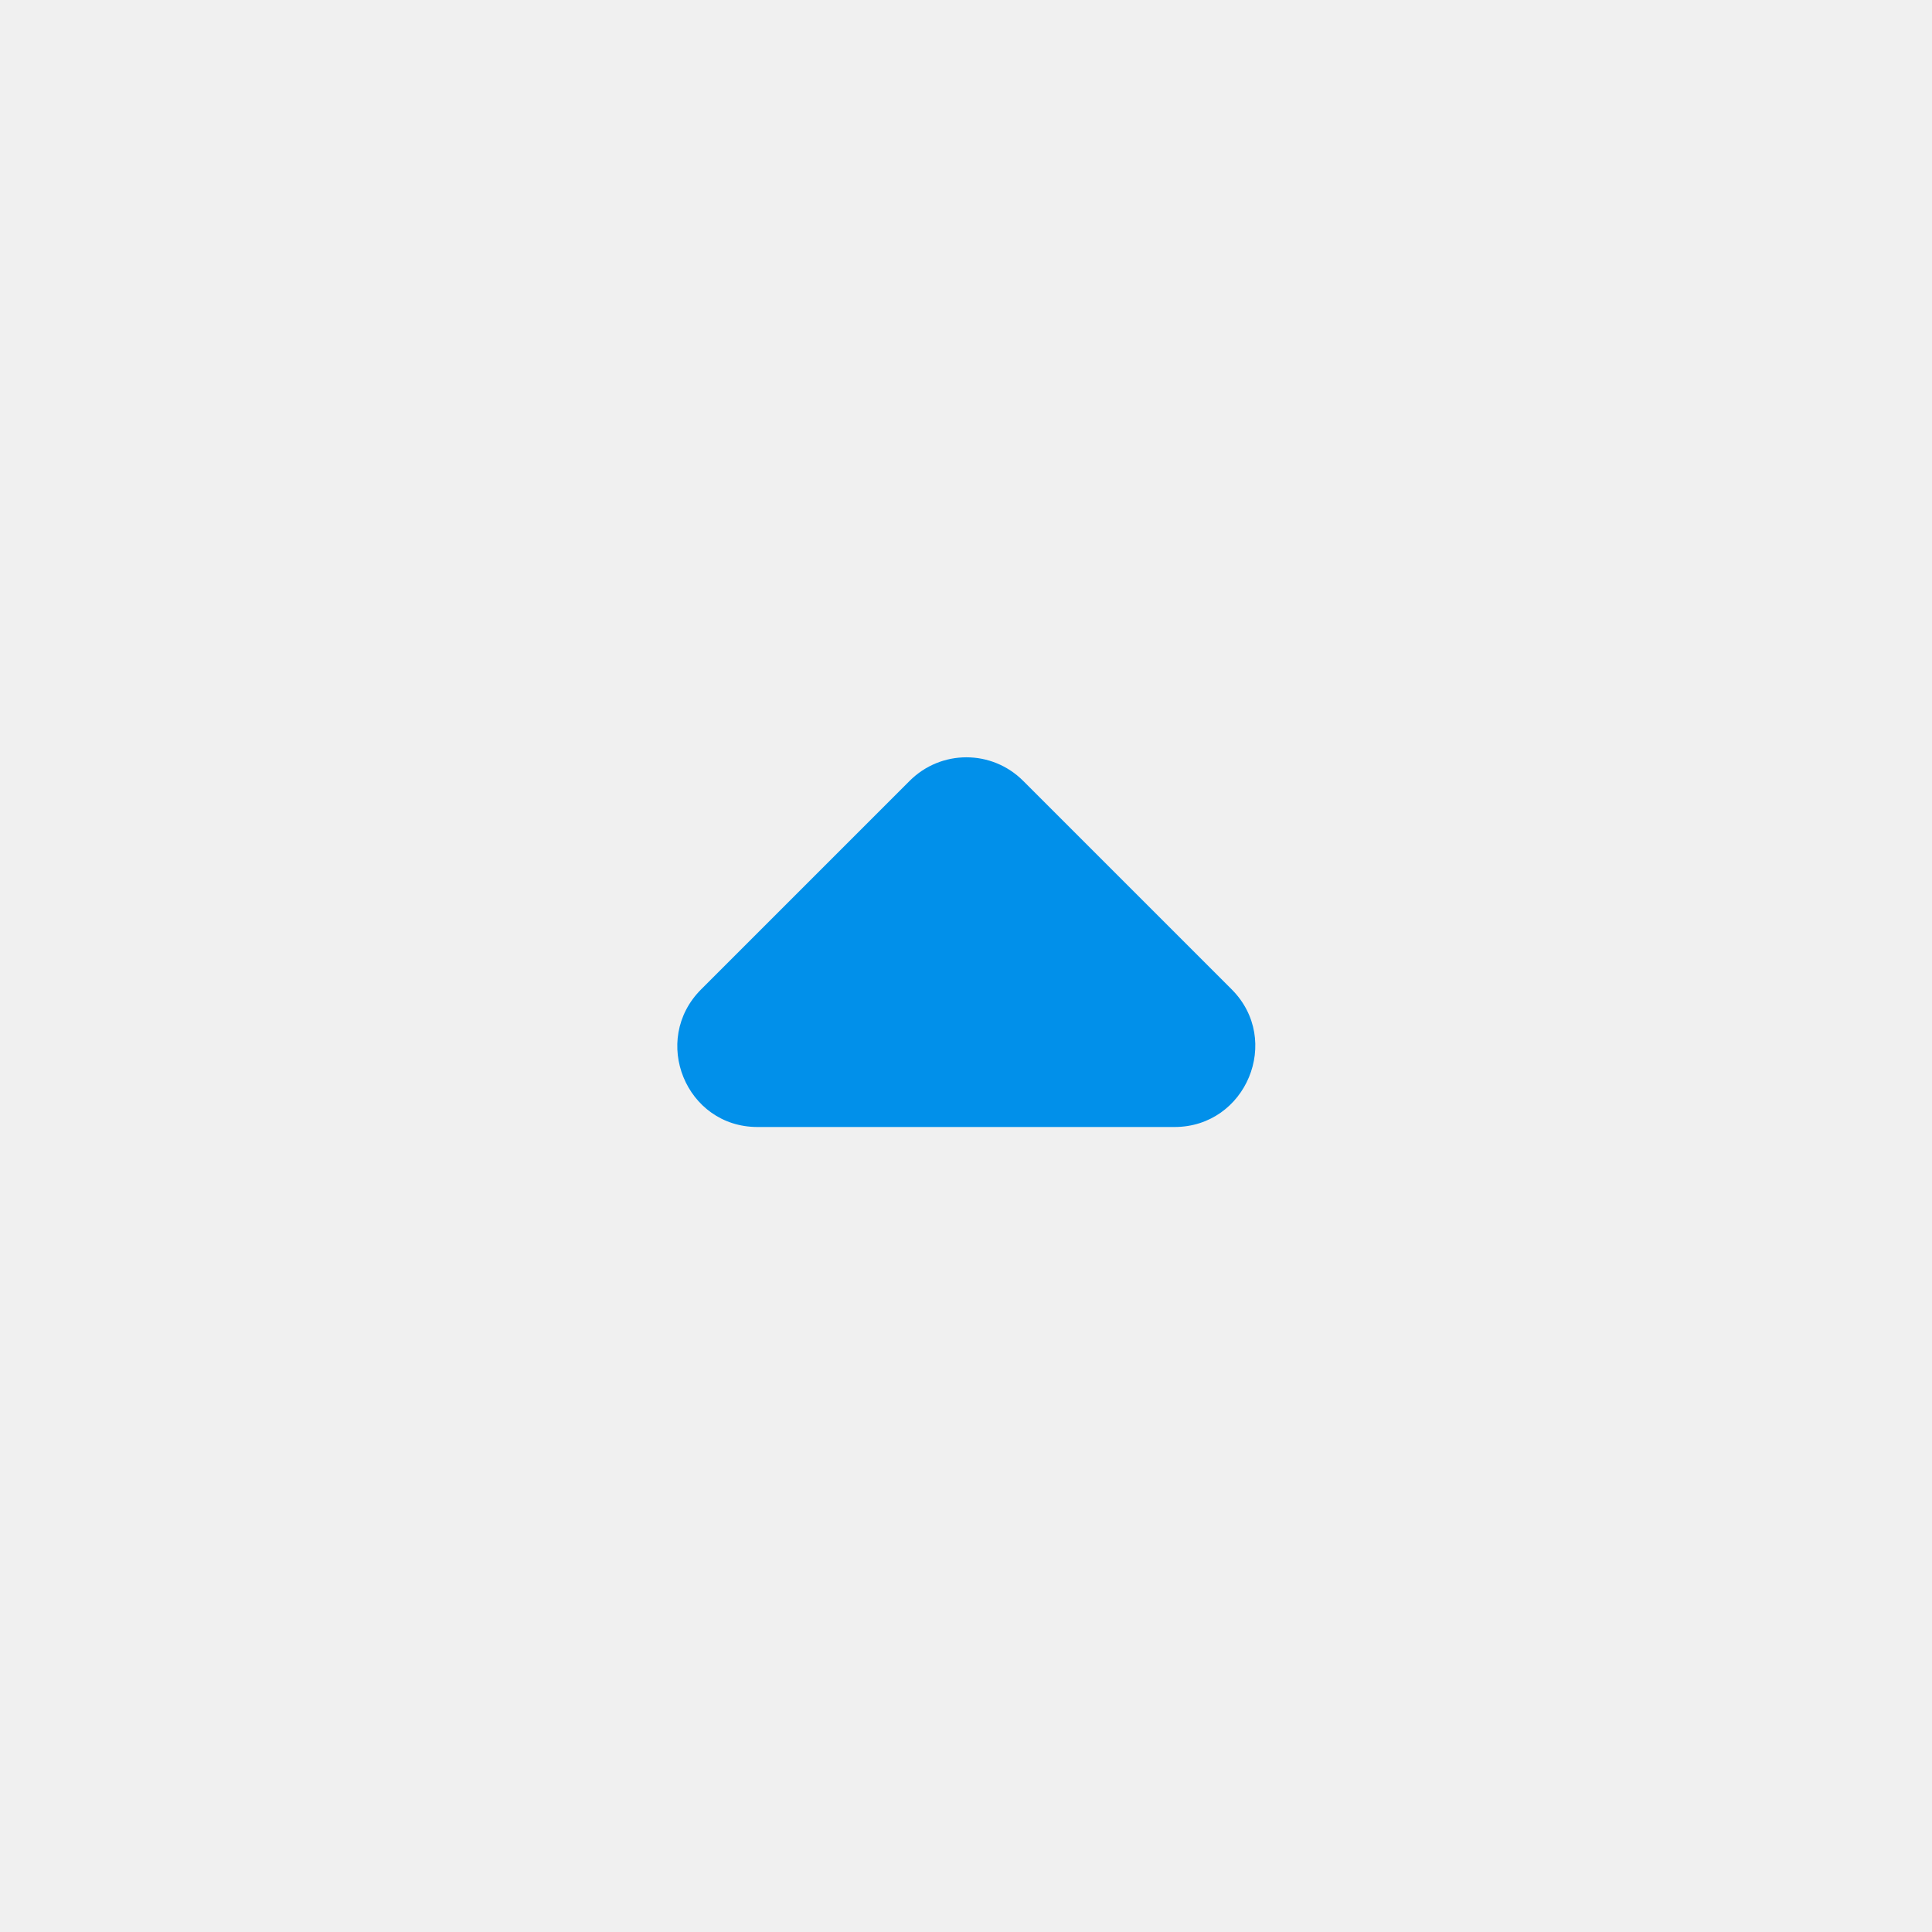
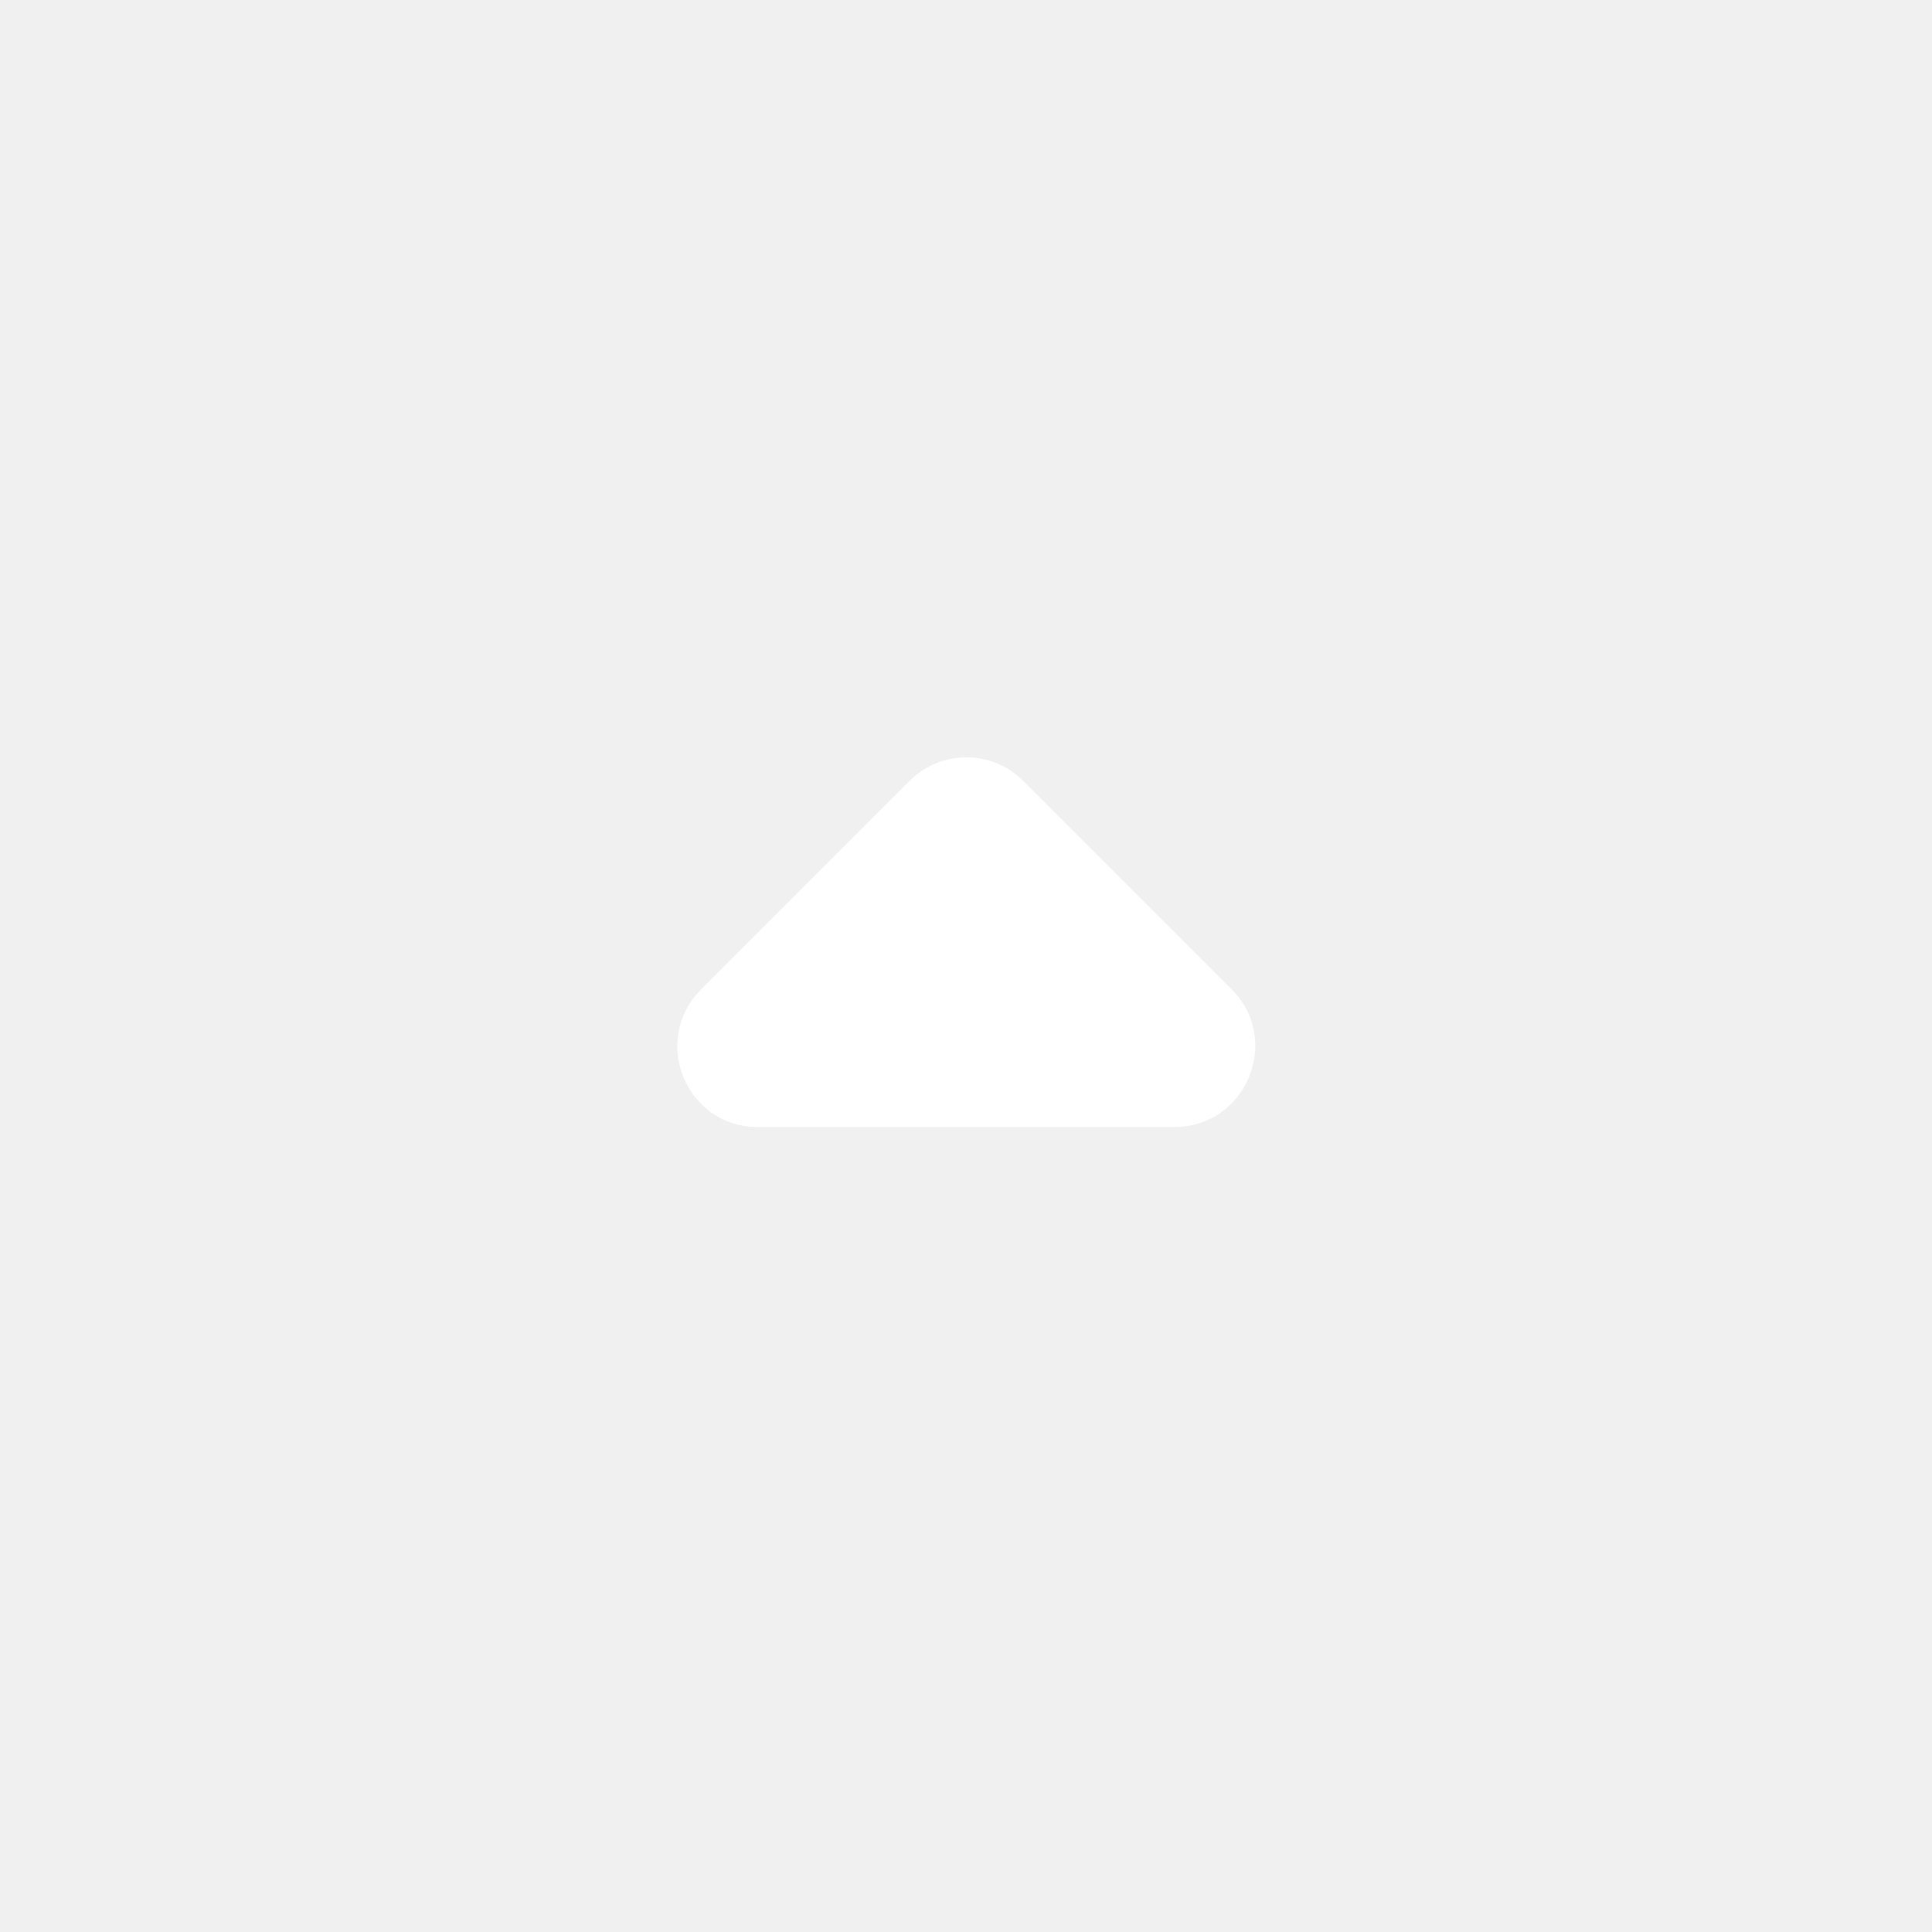
- <svg xmlns="http://www.w3.org/2000/svg" viewBox="0 0 24 24" fill="#0190EA" width="24px" height="24px">
+ <svg xmlns="http://www.w3.org/2000/svg" viewBox="0 0 24 24" fill="#ffffff" width="24px" height="24px">
  <path d="M0 0h24v24H0V0z" fill="none" />
  <path d="M8.71 12.29L11.3 9.7c.39-.39 1.02-.39 1.41 0l2.59 2.59c.63.63.18 1.71-.71 1.71H9.41c-.89 0-1.33-1.08-.7-1.71z" />
</svg>
